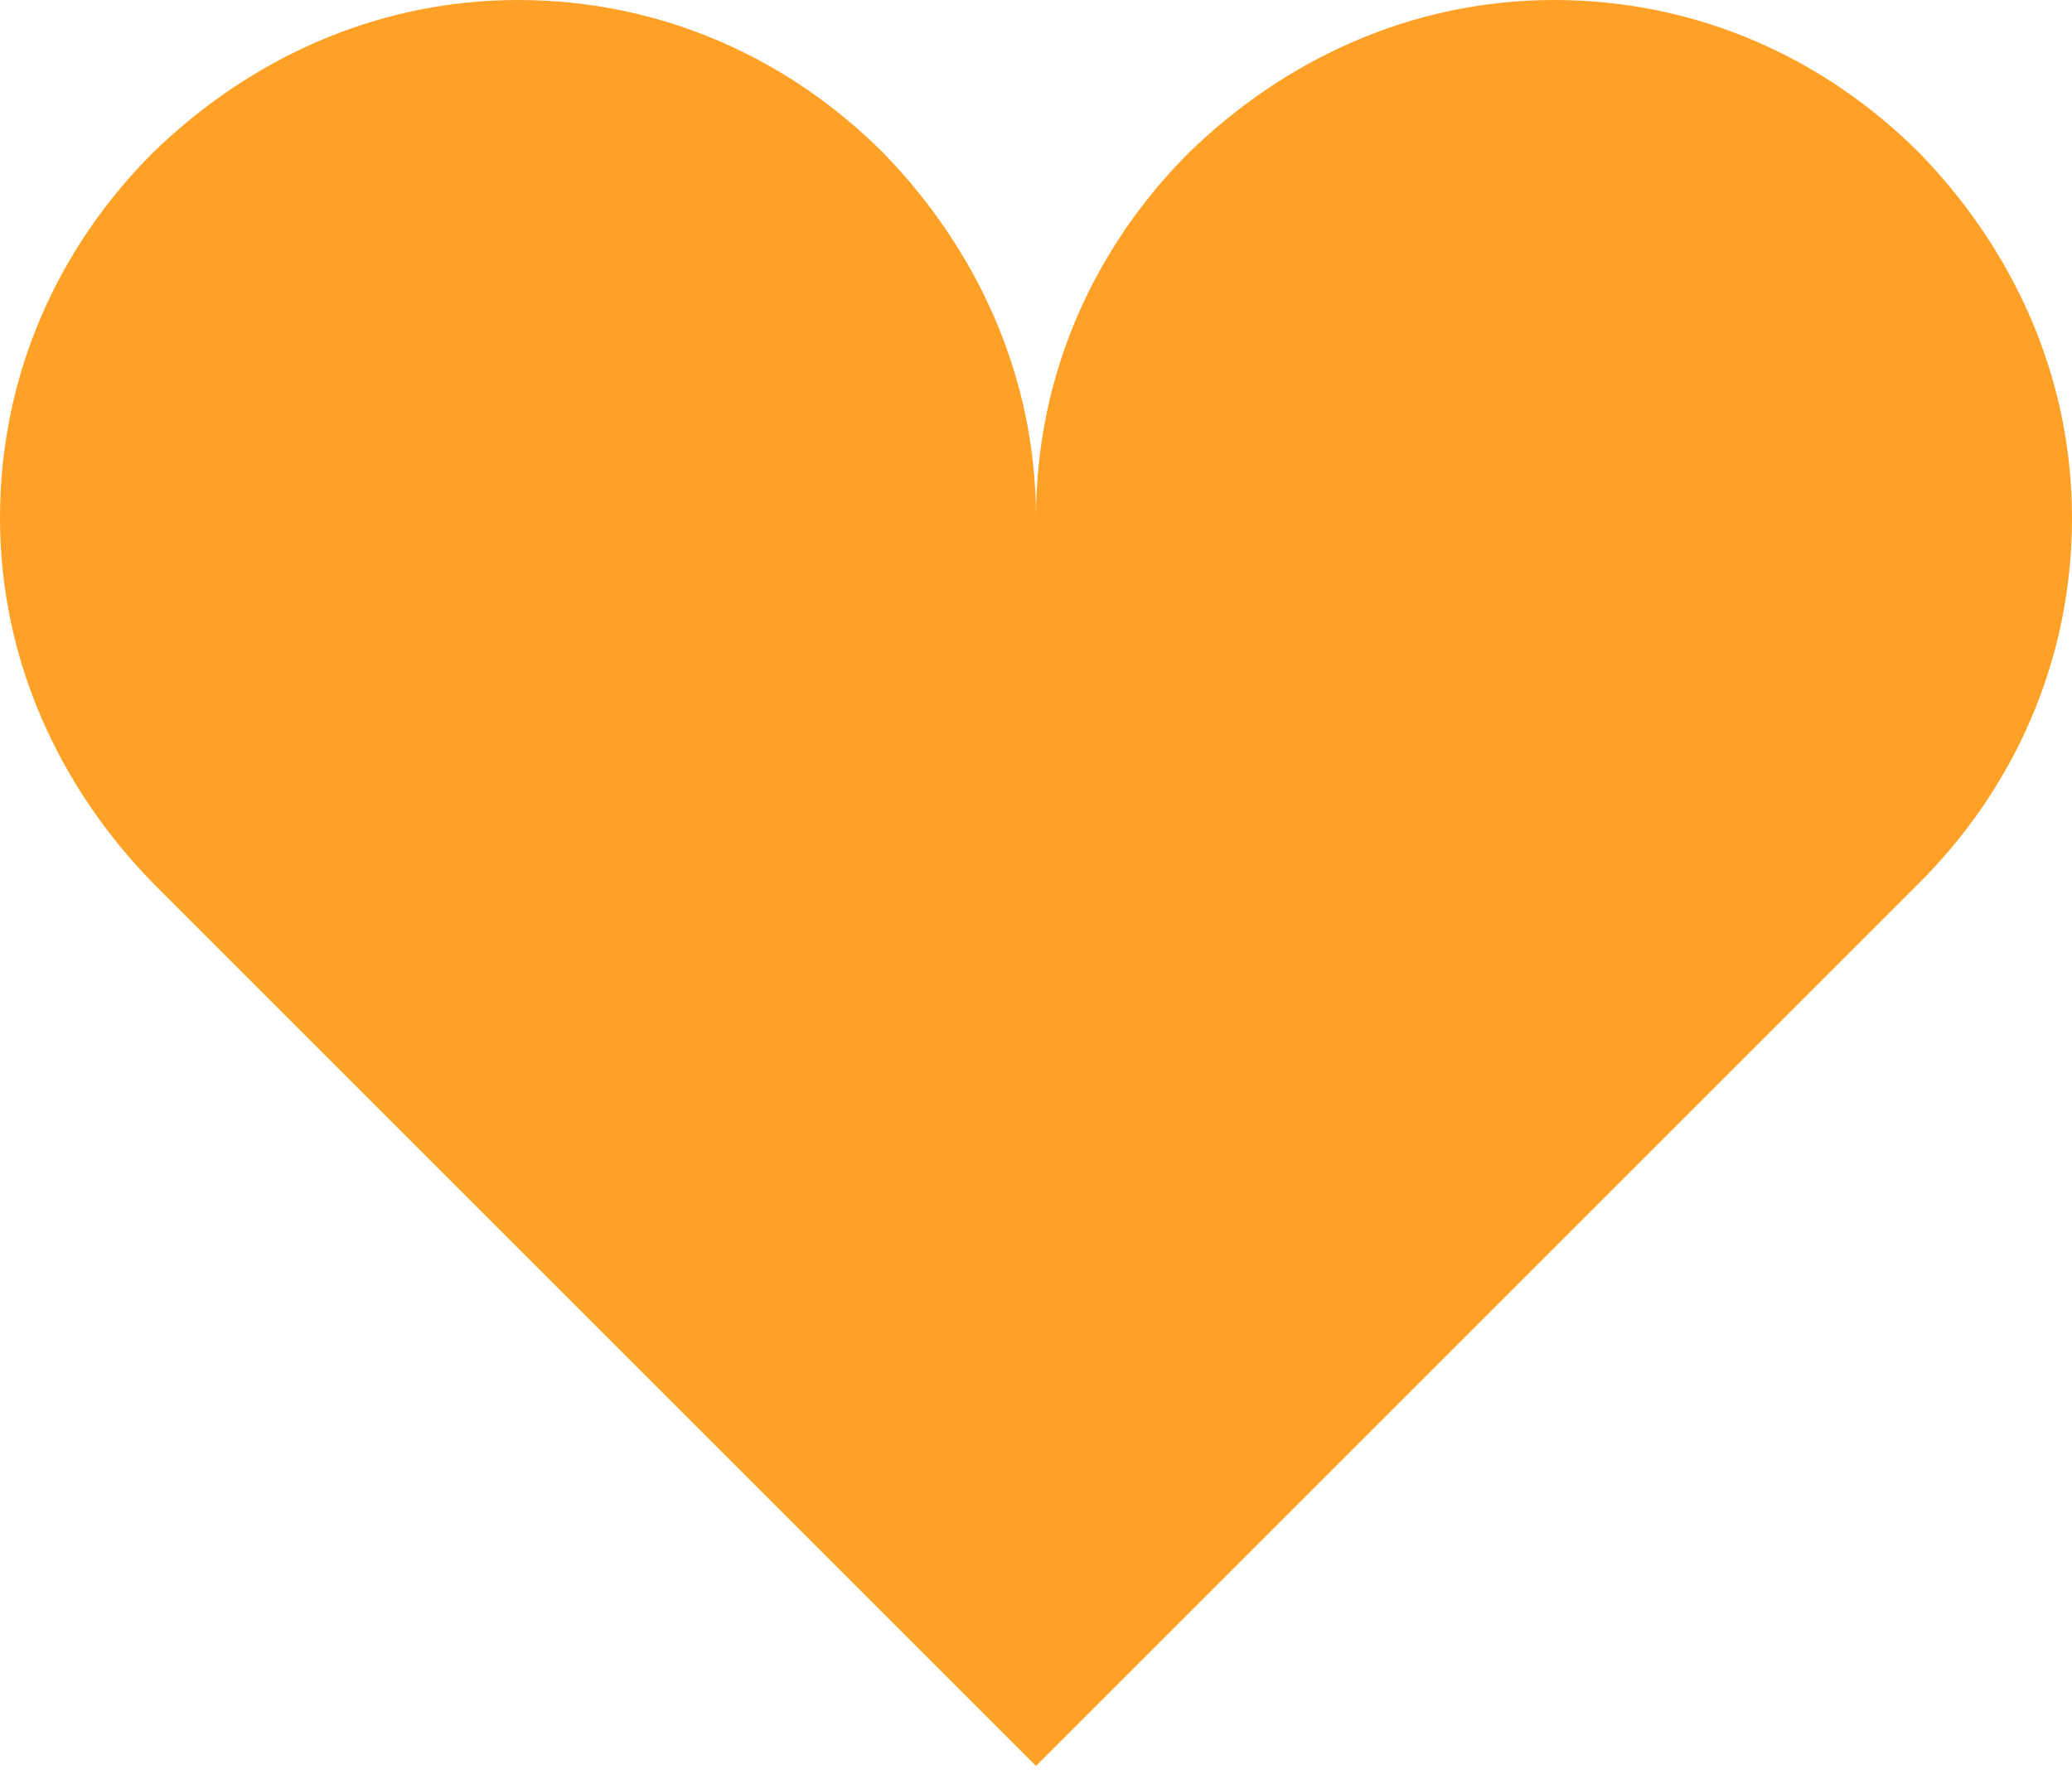
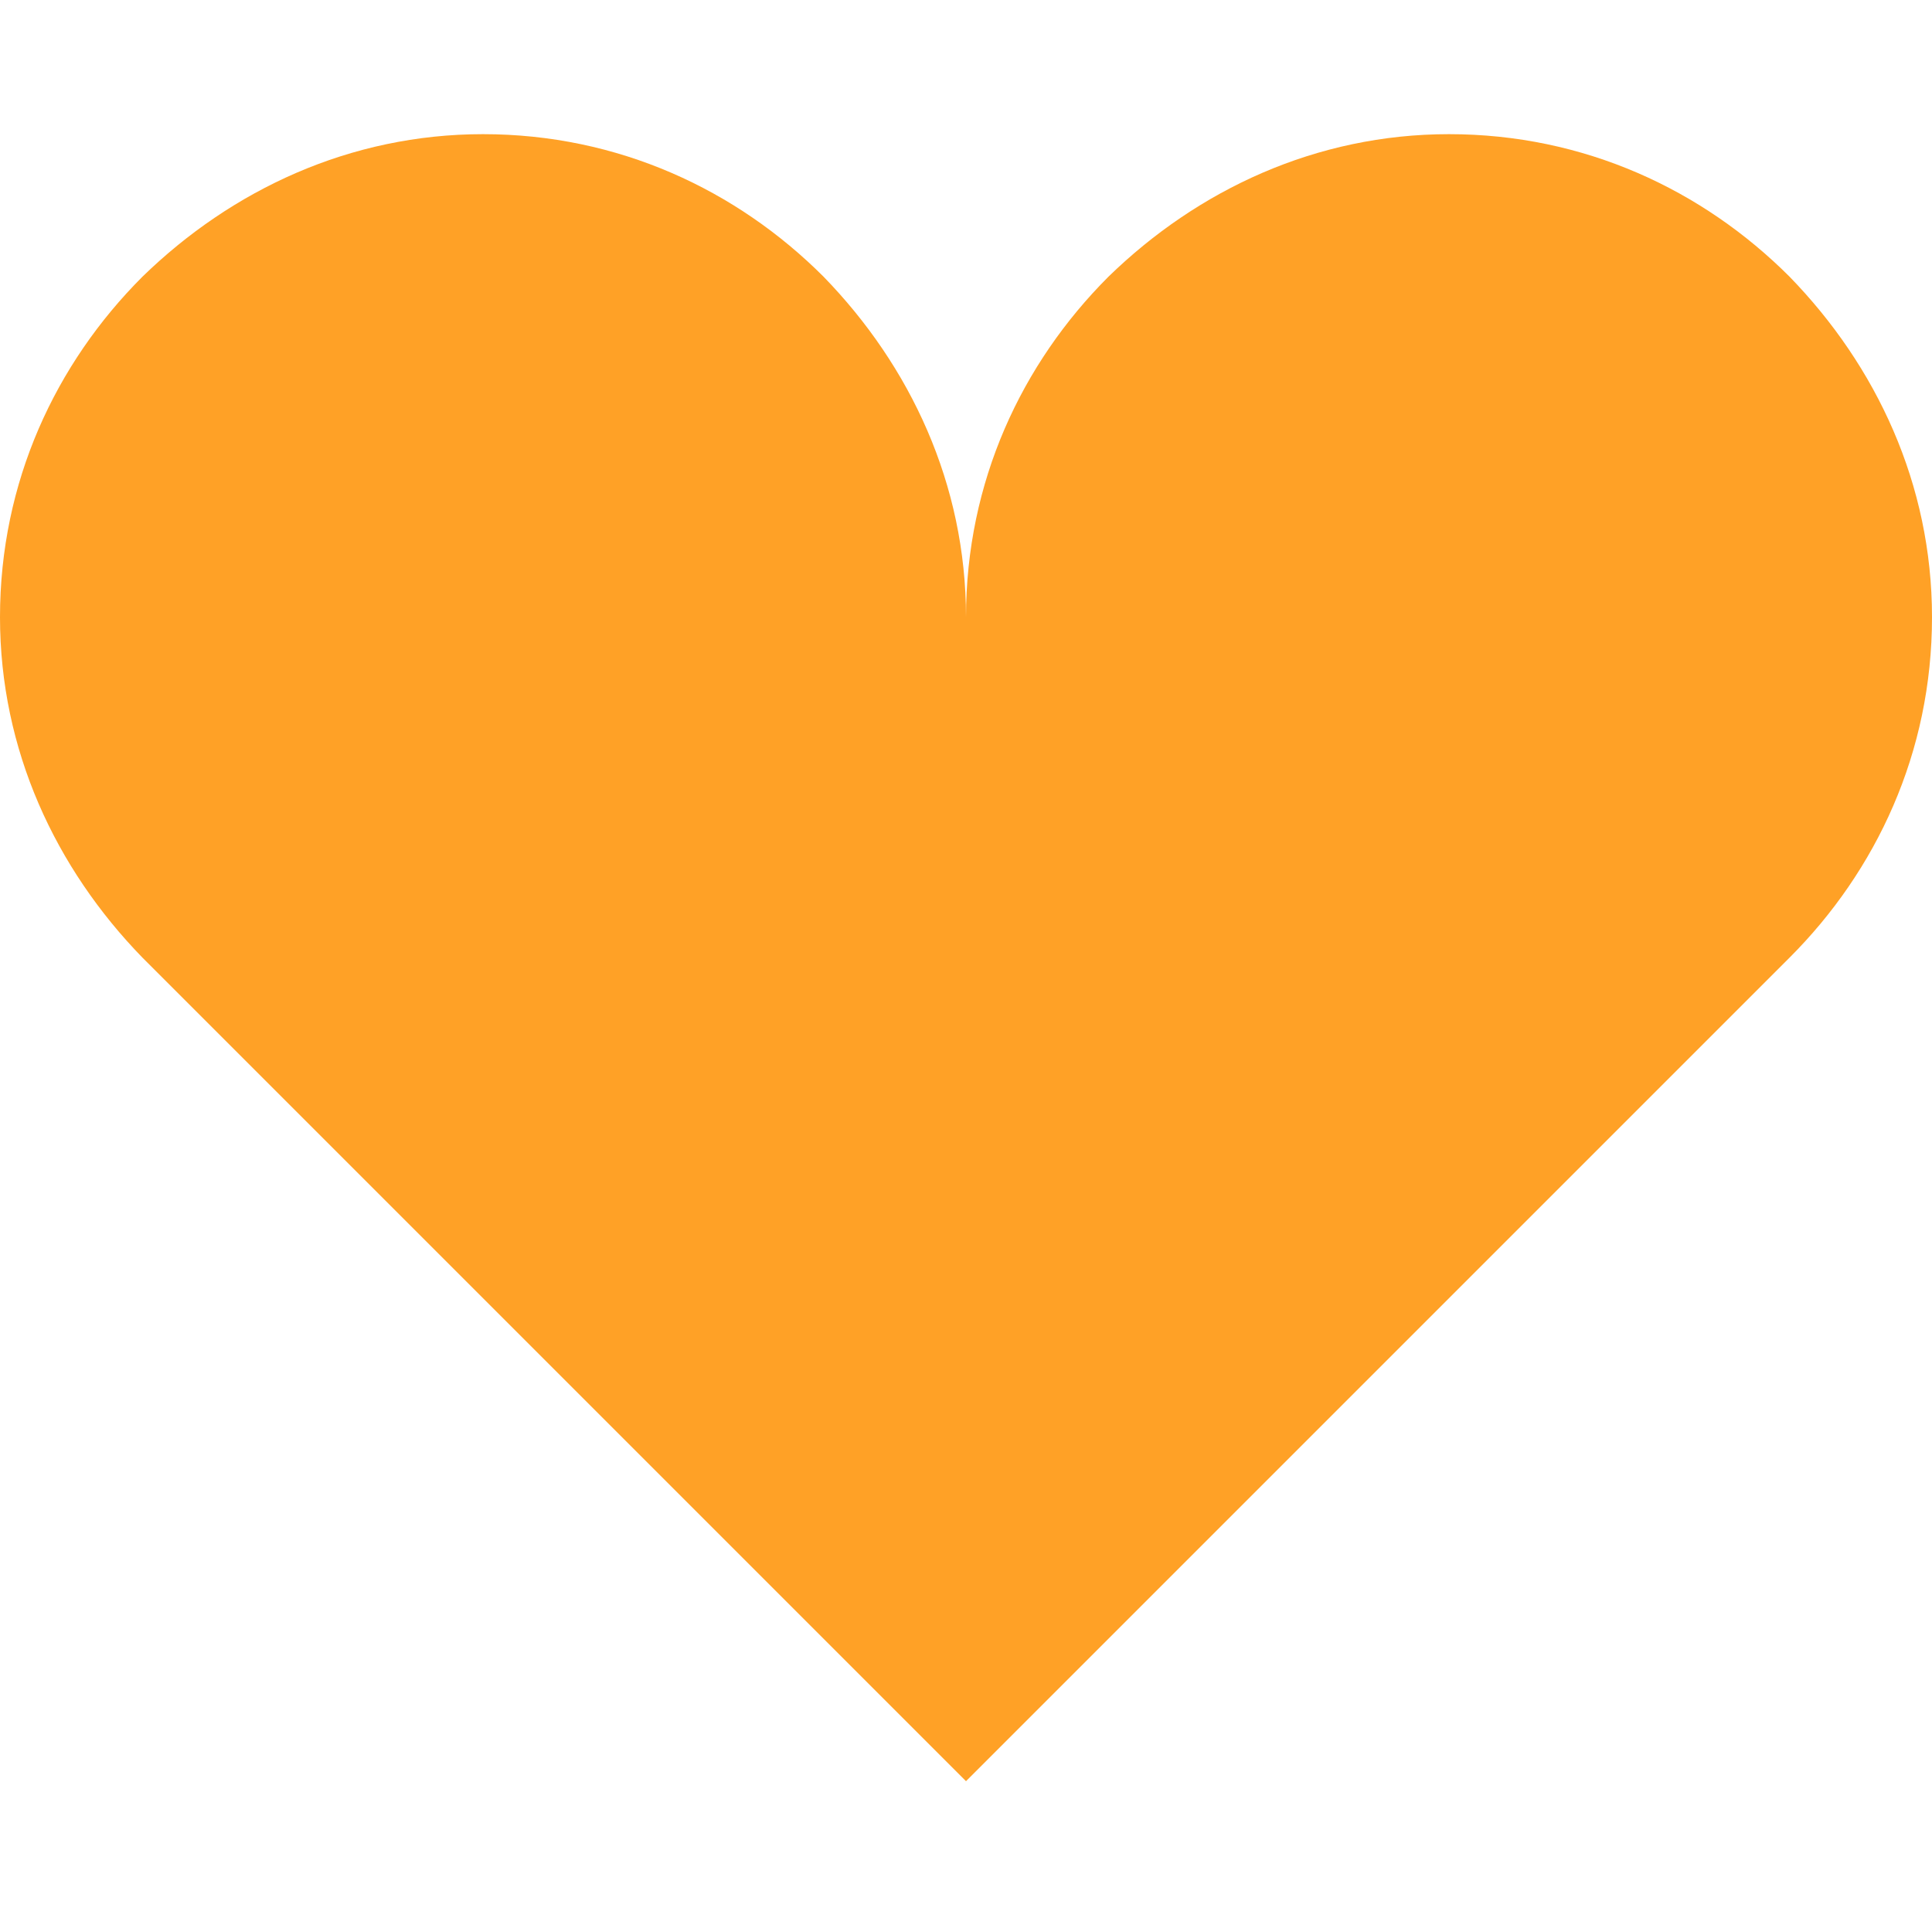
- <svg xmlns="http://www.w3.org/2000/svg" width="36" height="31" viewBox="0 0 36 31" fill="none">
+ <svg xmlns="http://www.w3.org/2000/svg" width="36" height="36" viewBox="0 0 36 31" fill="none">
  <path d="M9 0C6.525 0 4.32 1.035 2.655 2.655C1.035 4.275 0 6.48 0 9C0 11.475 1.035 13.68 2.655 15.345L18 30.69L33.345 15.345C34.965 13.725 36 11.52 36 9C36 6.525 34.965 4.32 33.345 2.655C31.725 1.035 29.52 0 27 0C24.525 0 22.32 1.035 20.655 2.655C19.035 4.275 18 6.48 18 9C18 6.525 16.965 4.32 15.345 2.655C13.725 1.035 11.52 0 9 0Z" fill="#FFA126" />
</svg>
